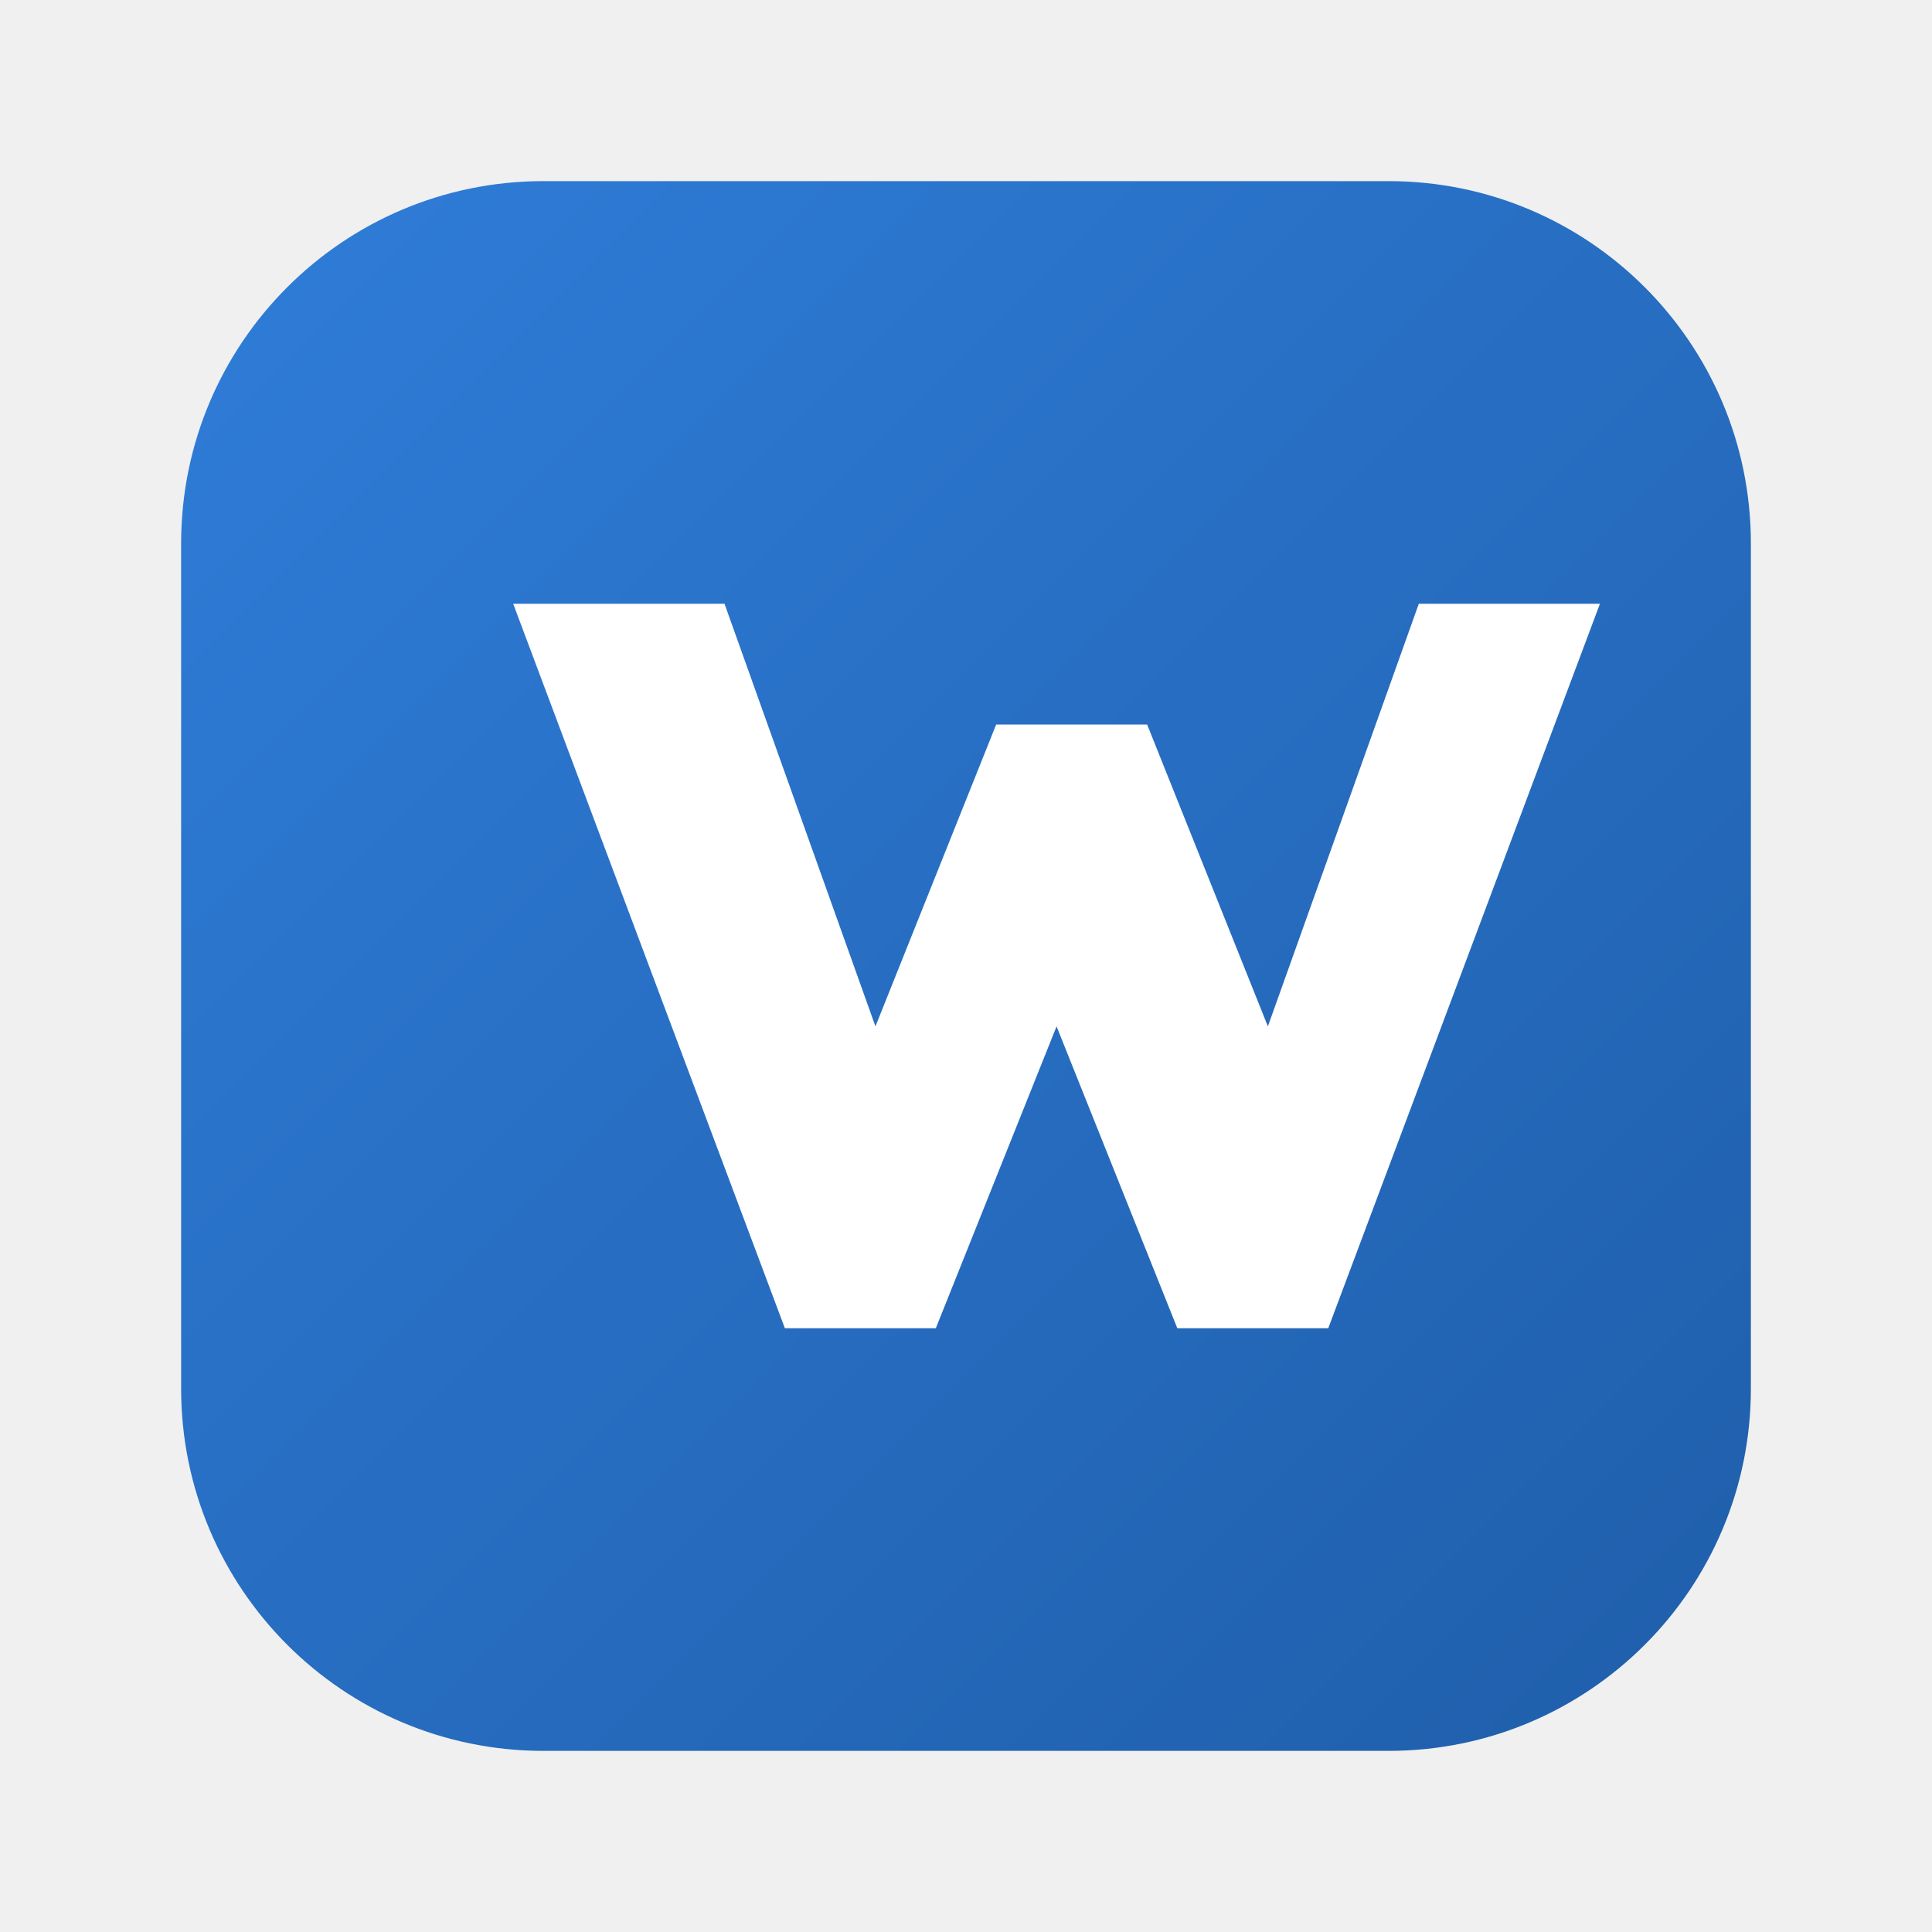
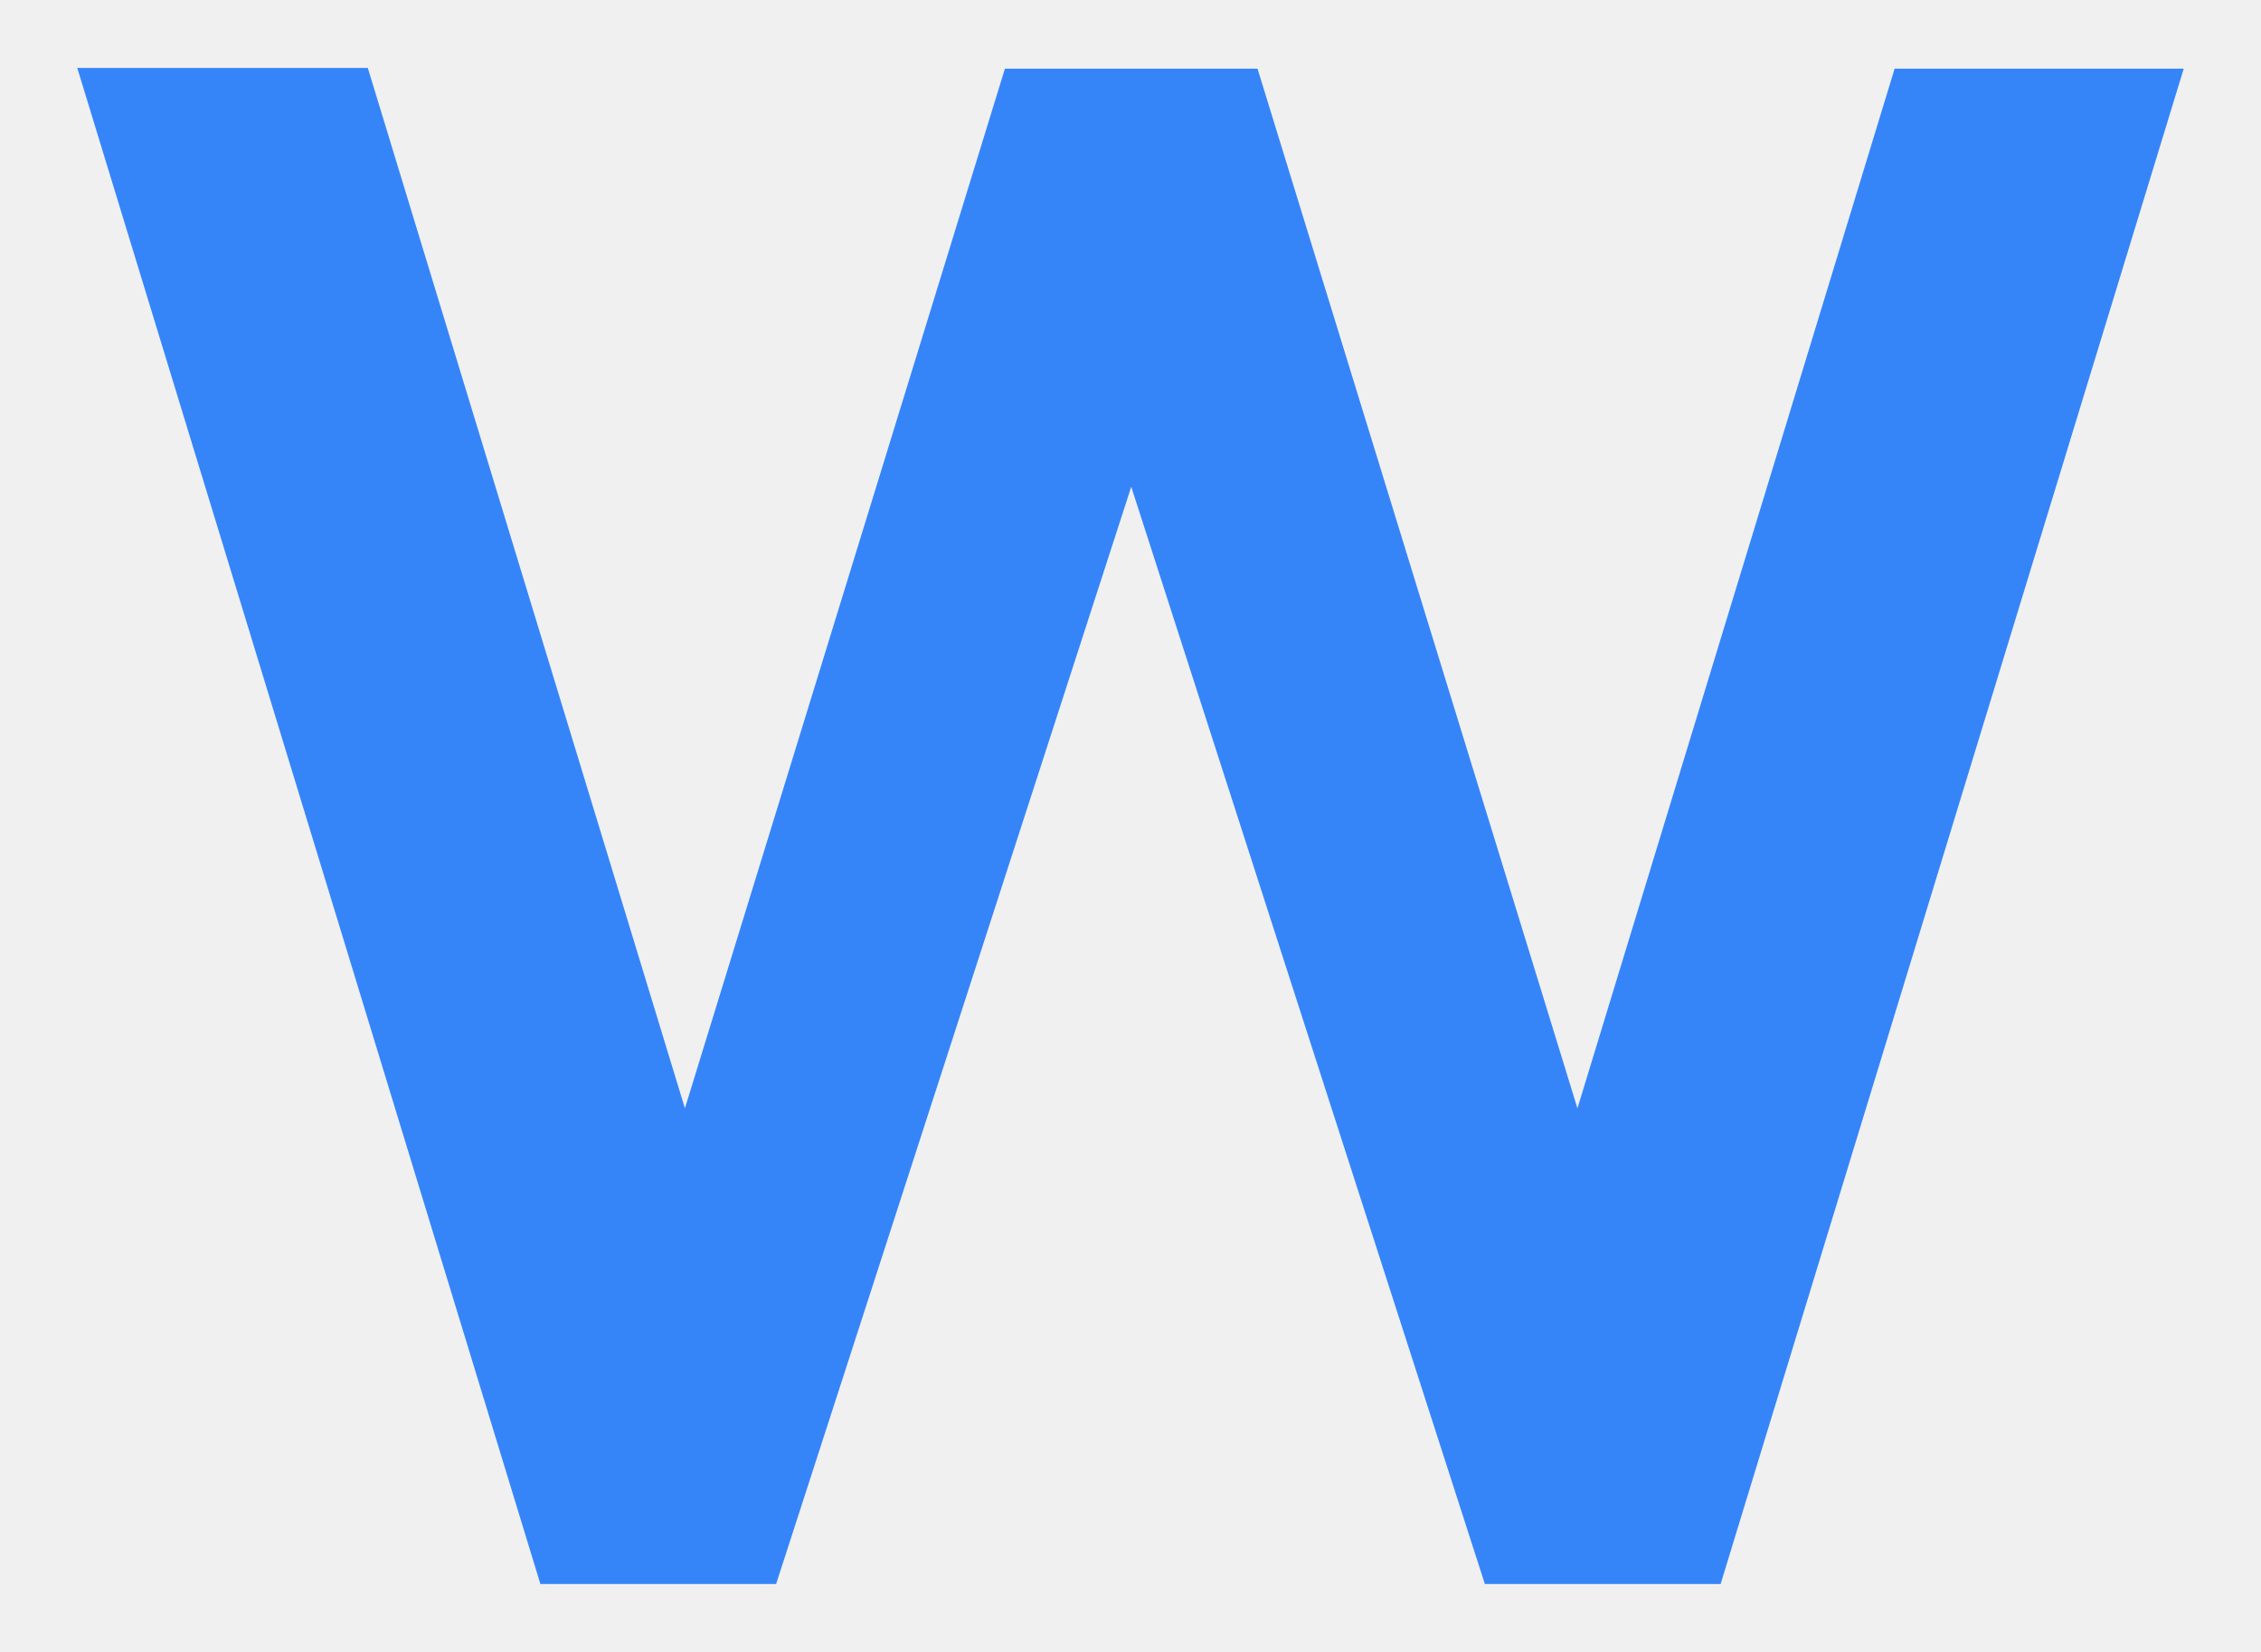
- <svg xmlns="http://www.w3.org/2000/svg" viewBox="0 0 64 64" role="img" aria-label="Wazuh">
-   <defs>
-     <linearGradient id="wz" x1="0" y1="0" x2="1" y2="1">
-       <stop offset="0%" stop-color="#2f7dd9" />
-       <stop offset="100%" stop-color="#1f5eaa" />
-     </linearGradient>
-   </defs>
-   <rect x="6" y="6" width="52" height="52" rx="12" fill="url(#wz)" />
-   <path d="M18 20h6l5 14 4-10h5l4 10 5-14h6l-9 24h-5l-4-10-4 10h-5l-9-24Z" fill="#fff" />
+ <svg xmlns="http://www.w3.org/2000/svg" viewBox="-260 -190 520 380" role="img" aria-label="Wazuh">
+   <path fill="#3585F9" d="M102.79 64.95 29.21-174.21h-58.09l-73.6 239.16-72.93-239.32h-66.82l106.51 348.74h54.22L.17-78.03l81.33 252.4h54.22l106.51-348.58h-66.49Z" />
</svg>
